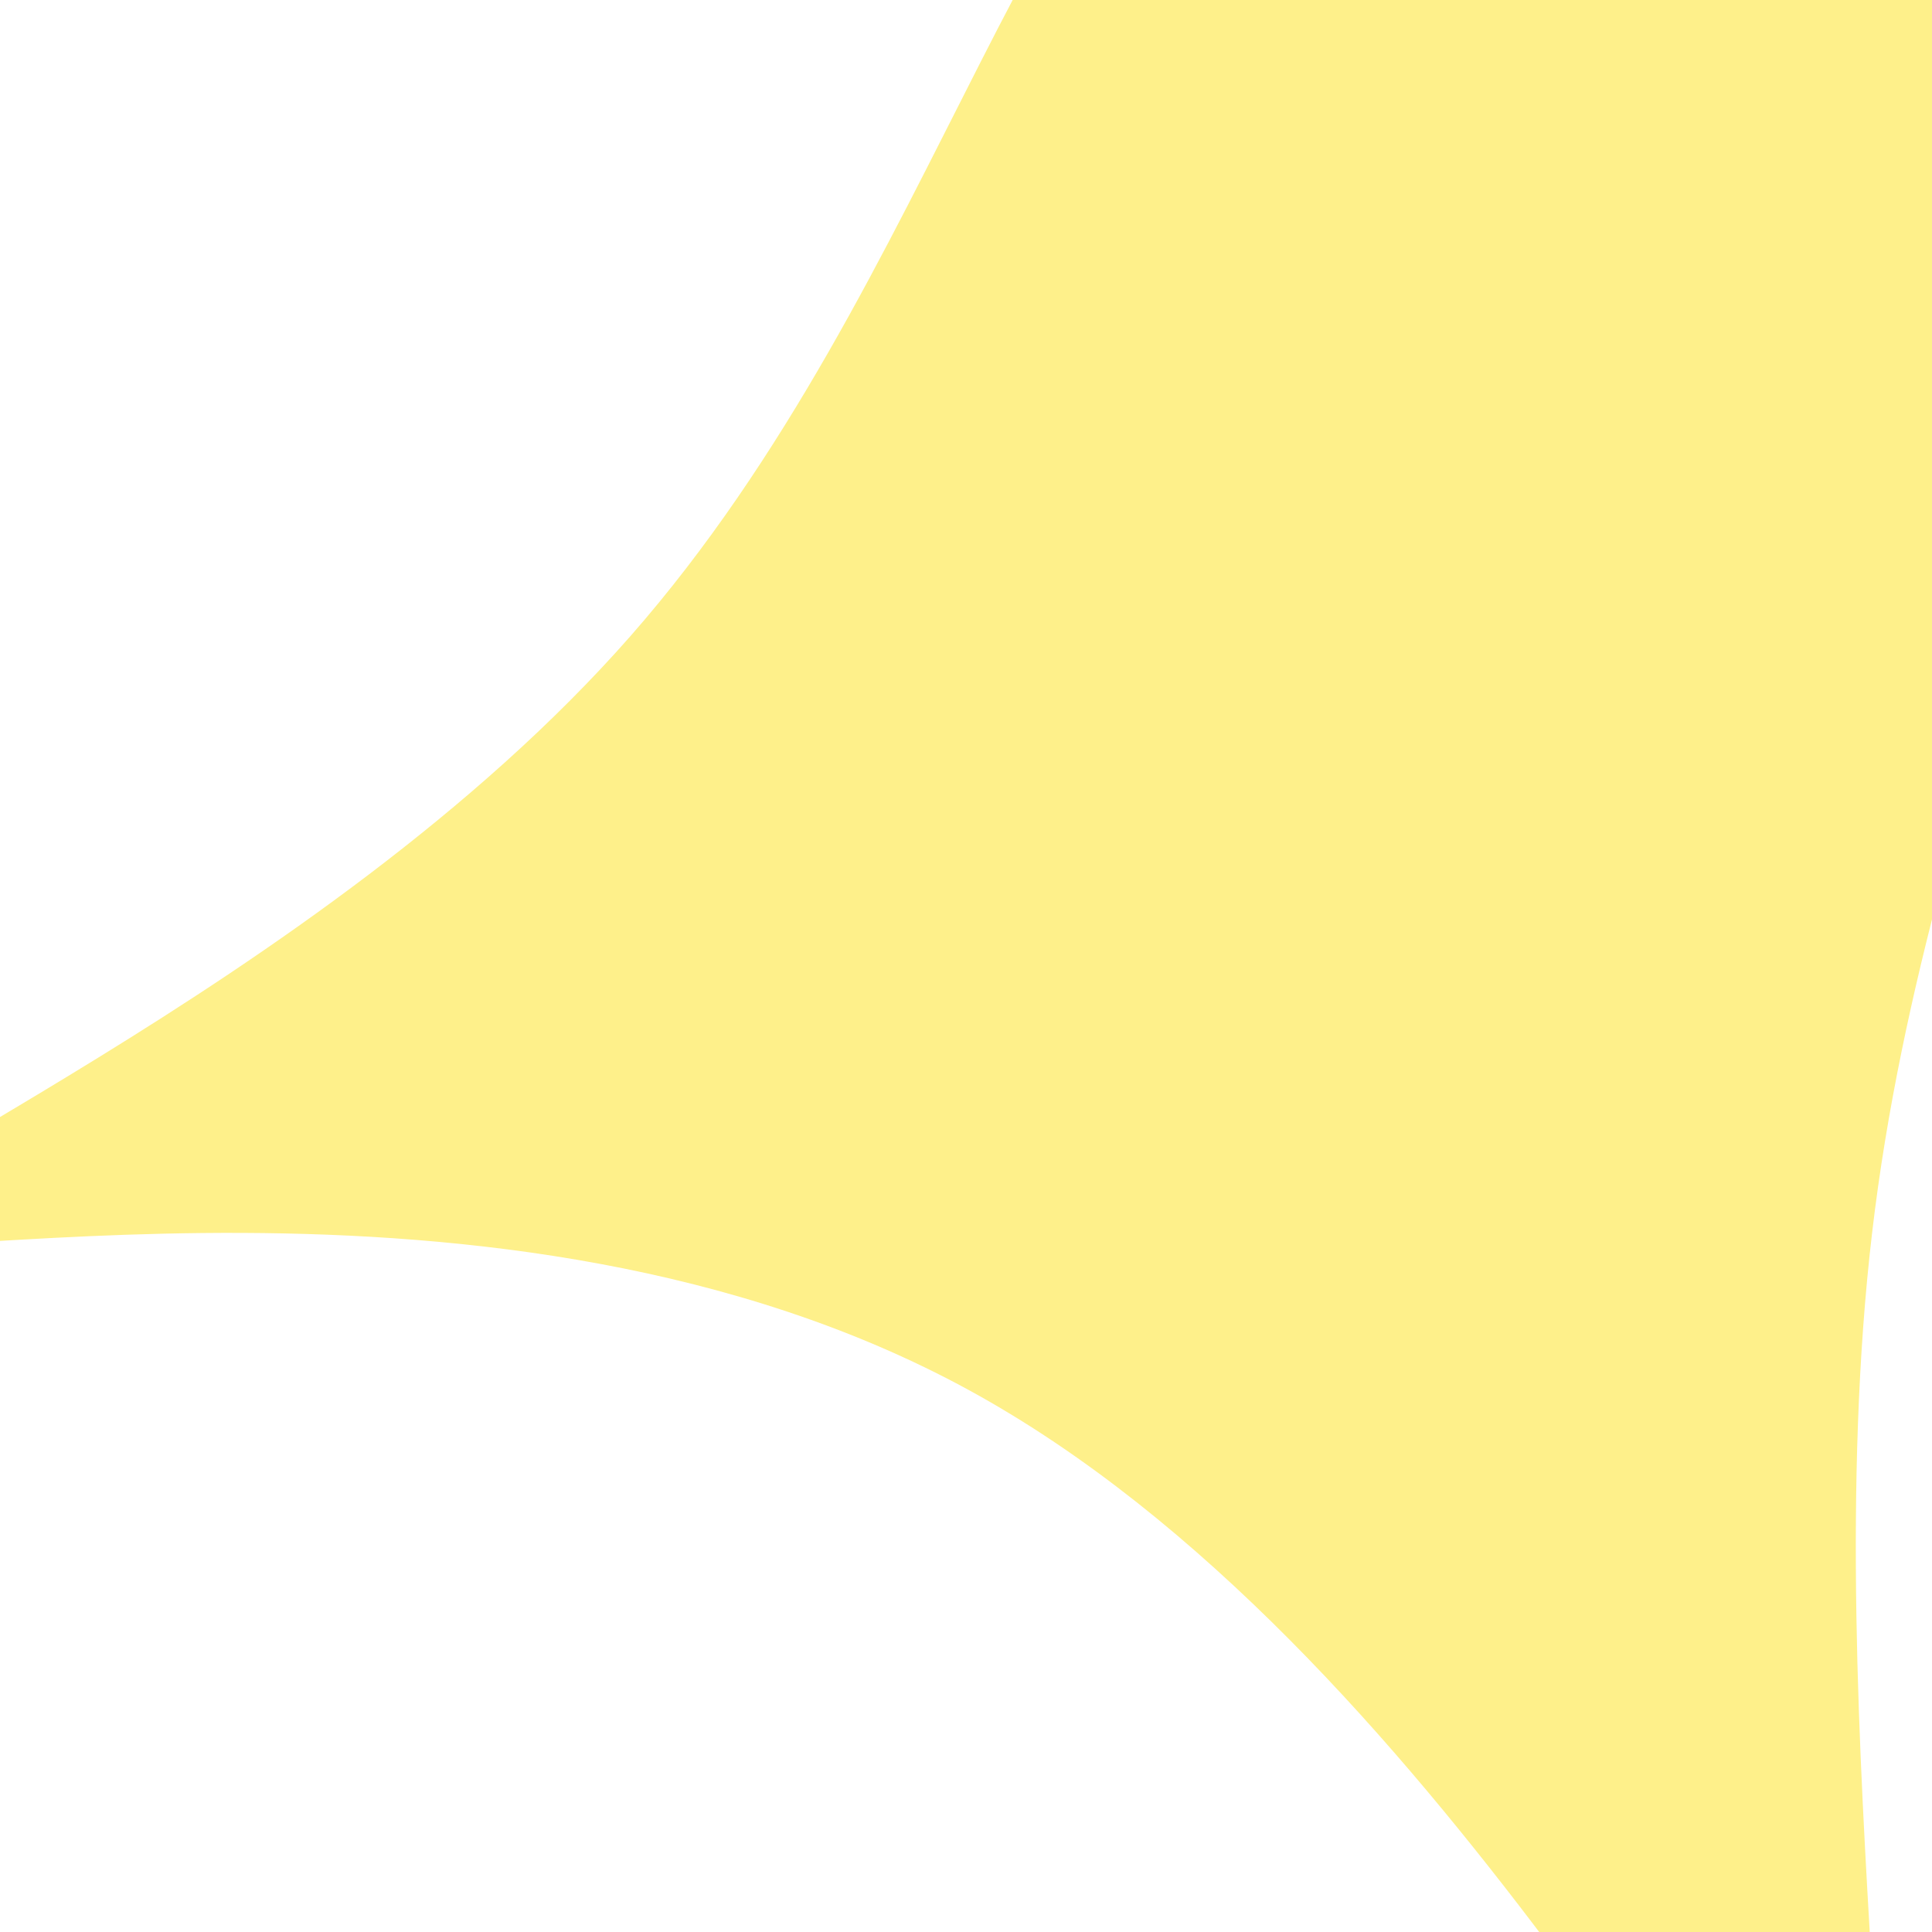
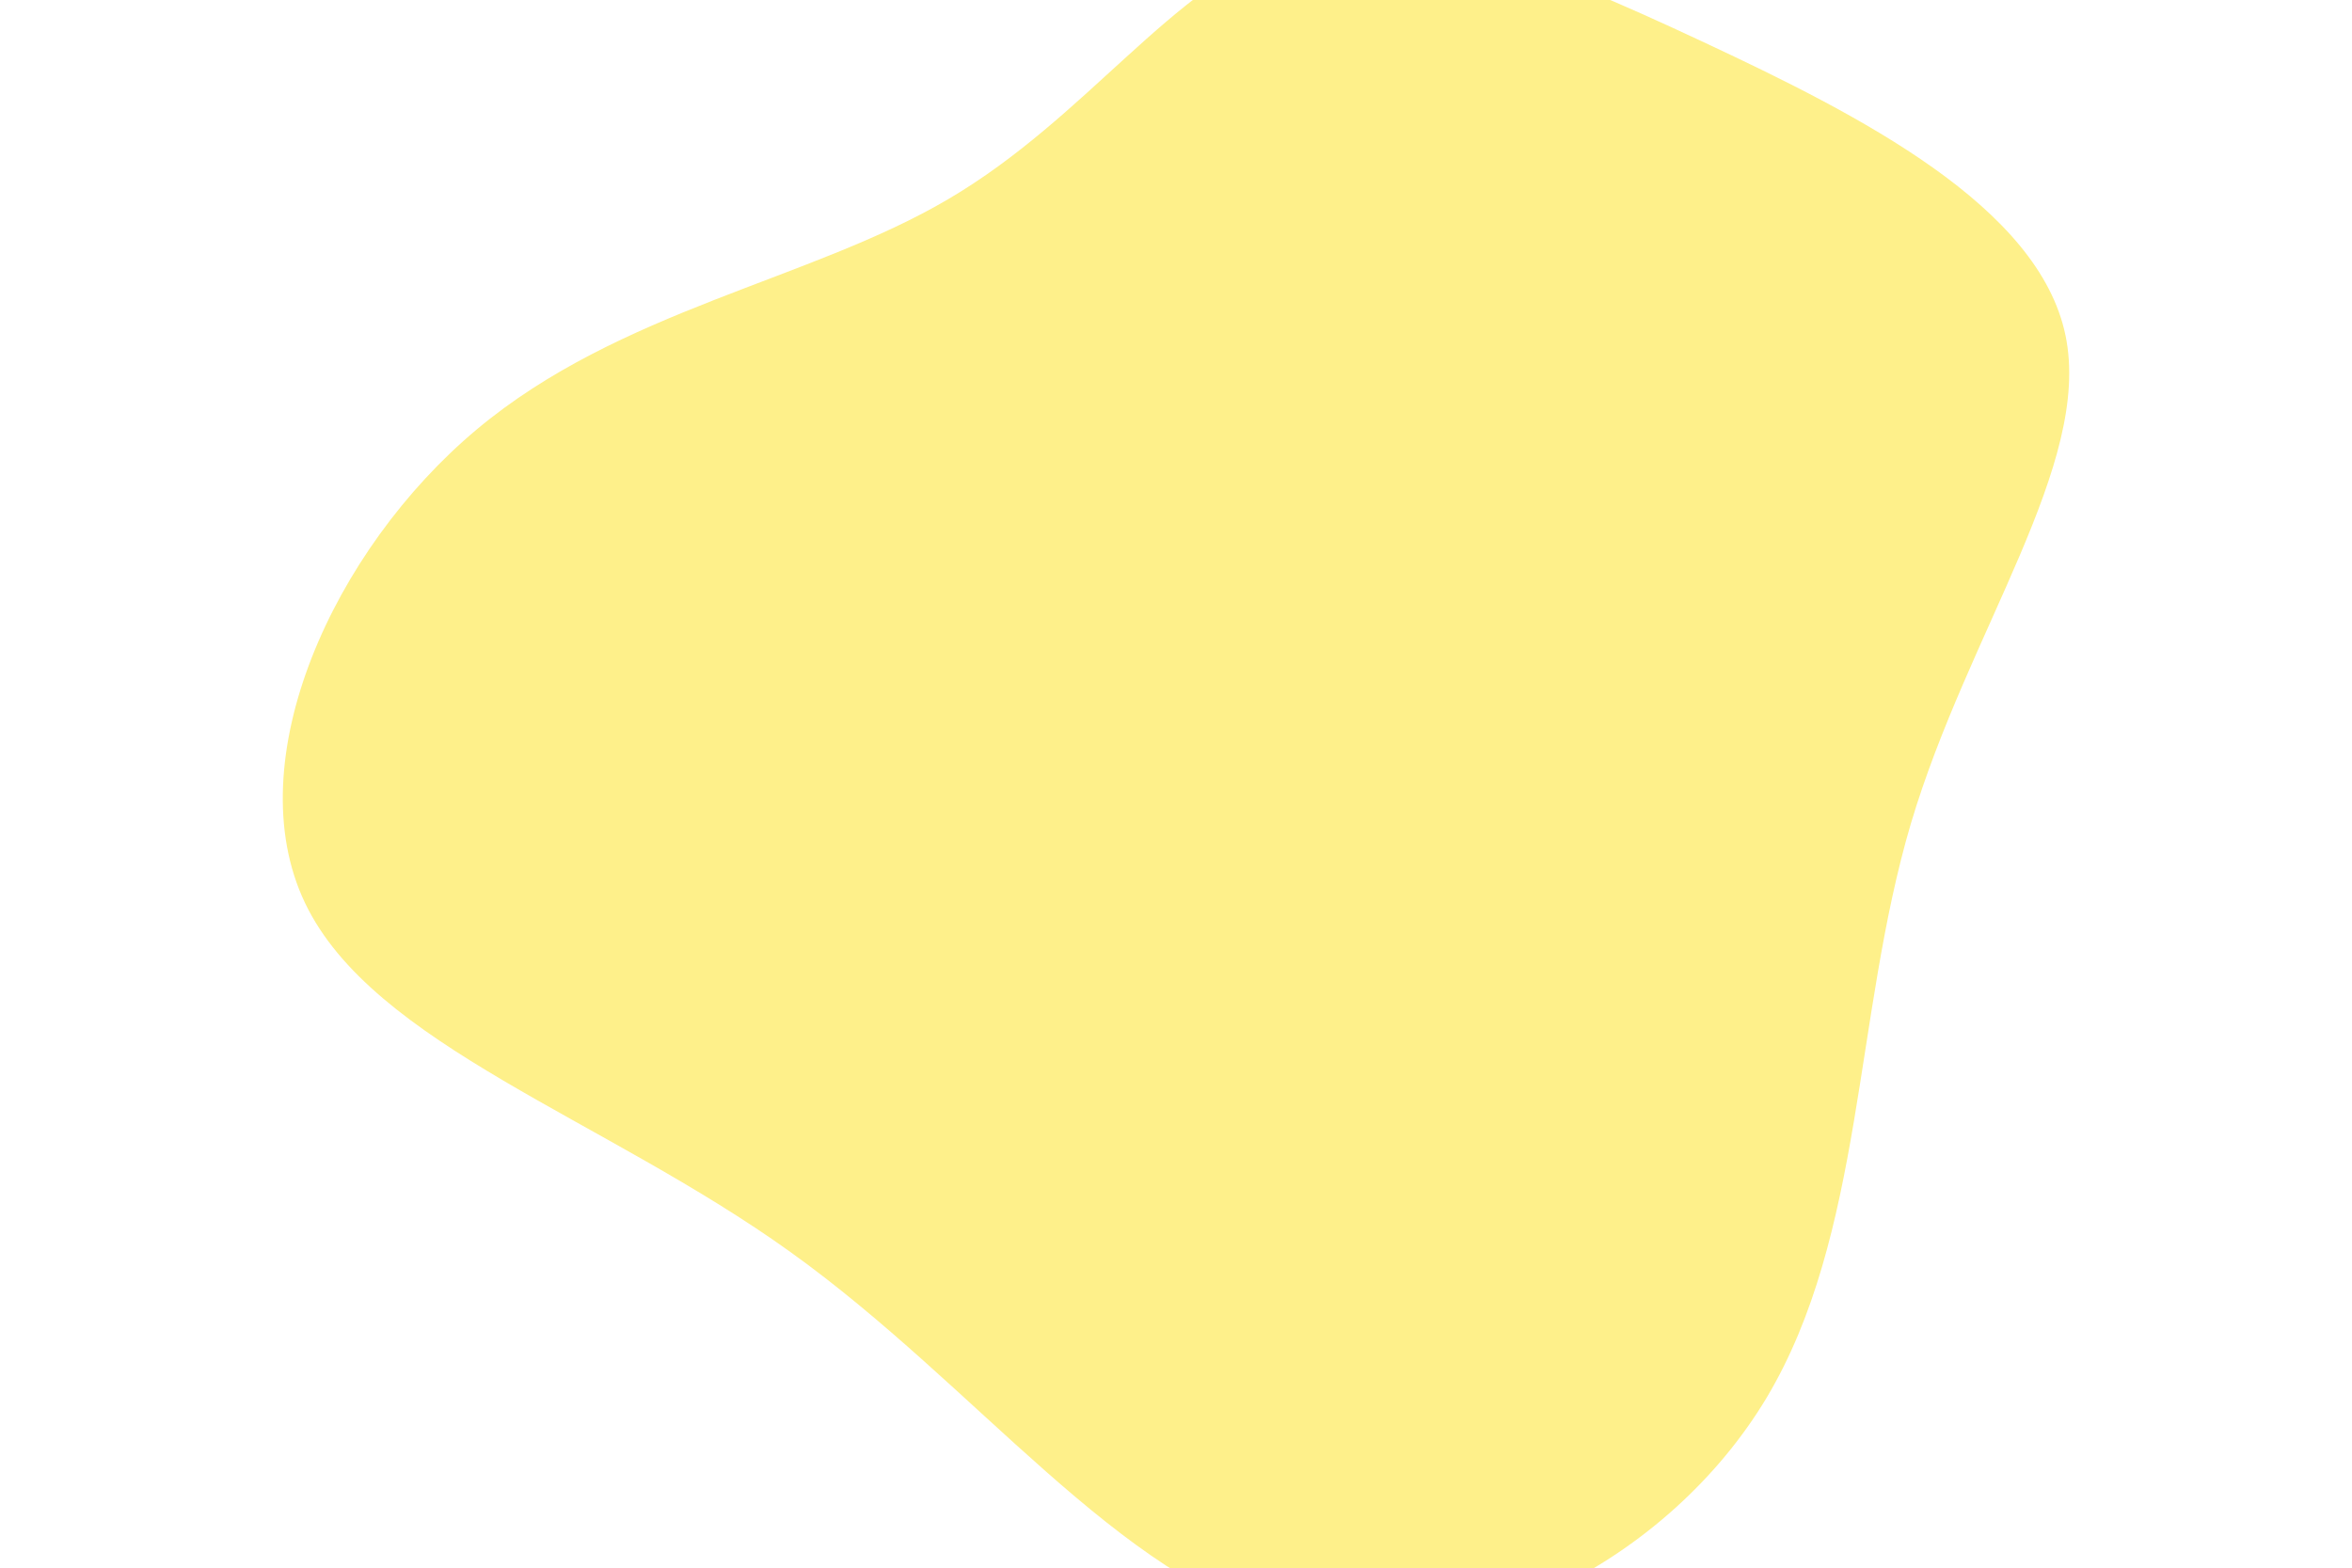
- <svg xmlns="http://www.w3.org/2000/svg" id="visual" viewBox="0 0 900 900" width="900" height="900" version="1.1">
-   <g transform="translate(522.8825 462.4255)">
-     <path d="M445.7 -442.3C489.6 -300.4 376.4 -120.2 349.2 112C321.9 344.1 380.6 628.2 336.7 618.2C292.9 608.2 146.4 304.1 -71.6 185.1C-289.6 66.1 -579.1 132.2 -600.2 115.3C-621.3 98.5 -374 -1.2 -229.2 -166.1C-84.4 -331 -42.2 -561 79.4 -624.3C200.9 -687.6 401.9 -584.1 445.7 -442.3" fill="#fef08a" />
+ <svg xmlns="http://www.w3.org/2000/svg" id="visual" viewBox="0 0 900 600" width="900" height="600" version="1.1">
+   <g transform="translate(481.9765 232.7985)">
+     <path d="M169.2 -217C230.2 -188.5 298.2 -153.7 308.4 -104.4C318.6 -55.1 271.1 8.8 249.2 82.5C227.4 156.3 231.2 239.9 194 302.2C156.7 364.4 78.4 405.2 12.1 388.5C-54.1 371.8 -108.2 297.5 -179.5 246.4C-250.8 195.2 -339.4 167.1 -365.3 112.7C-391.2 58.3 -354.4 -22.5 -299.6 -68.4C-244.8 -114.3 -172 -125.4 -119.1 -156.6C-66.1 -187.7 -33.1 -238.8 10.5 -253.3C54.1 -267.8 108.2 -245.5 169.2 -217" fill="#fef08a" />
  </g>
</svg>
